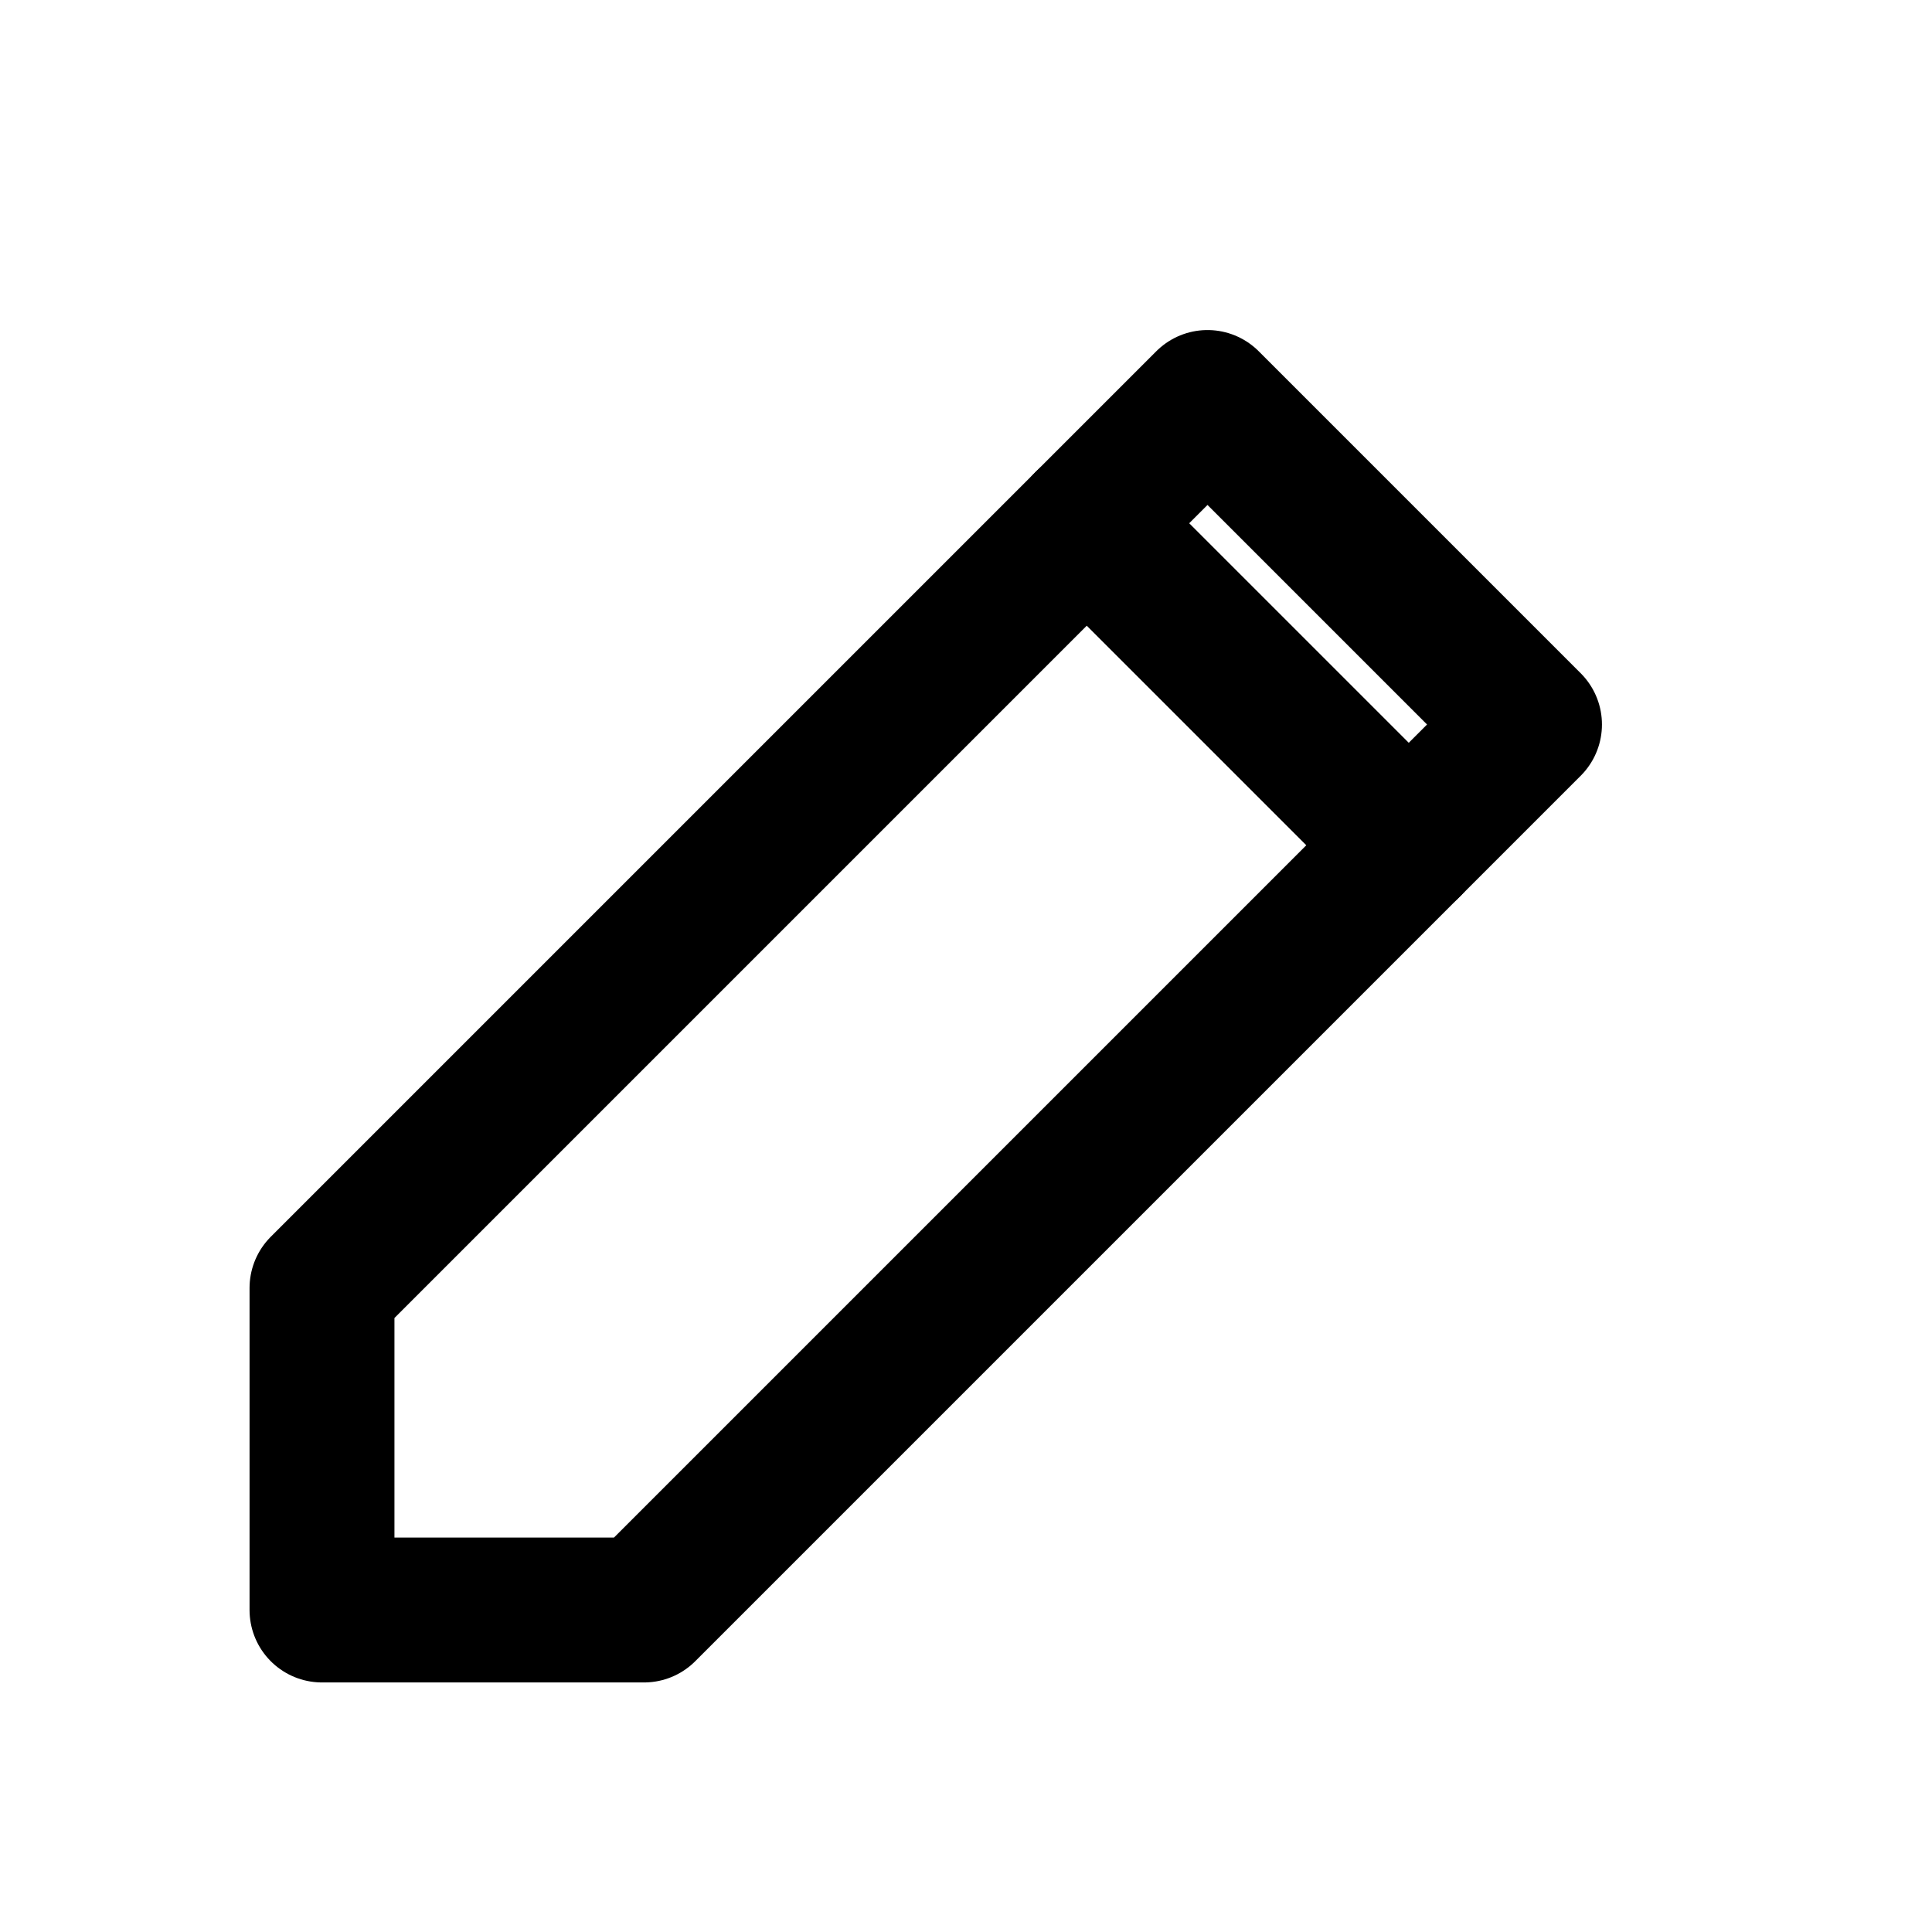
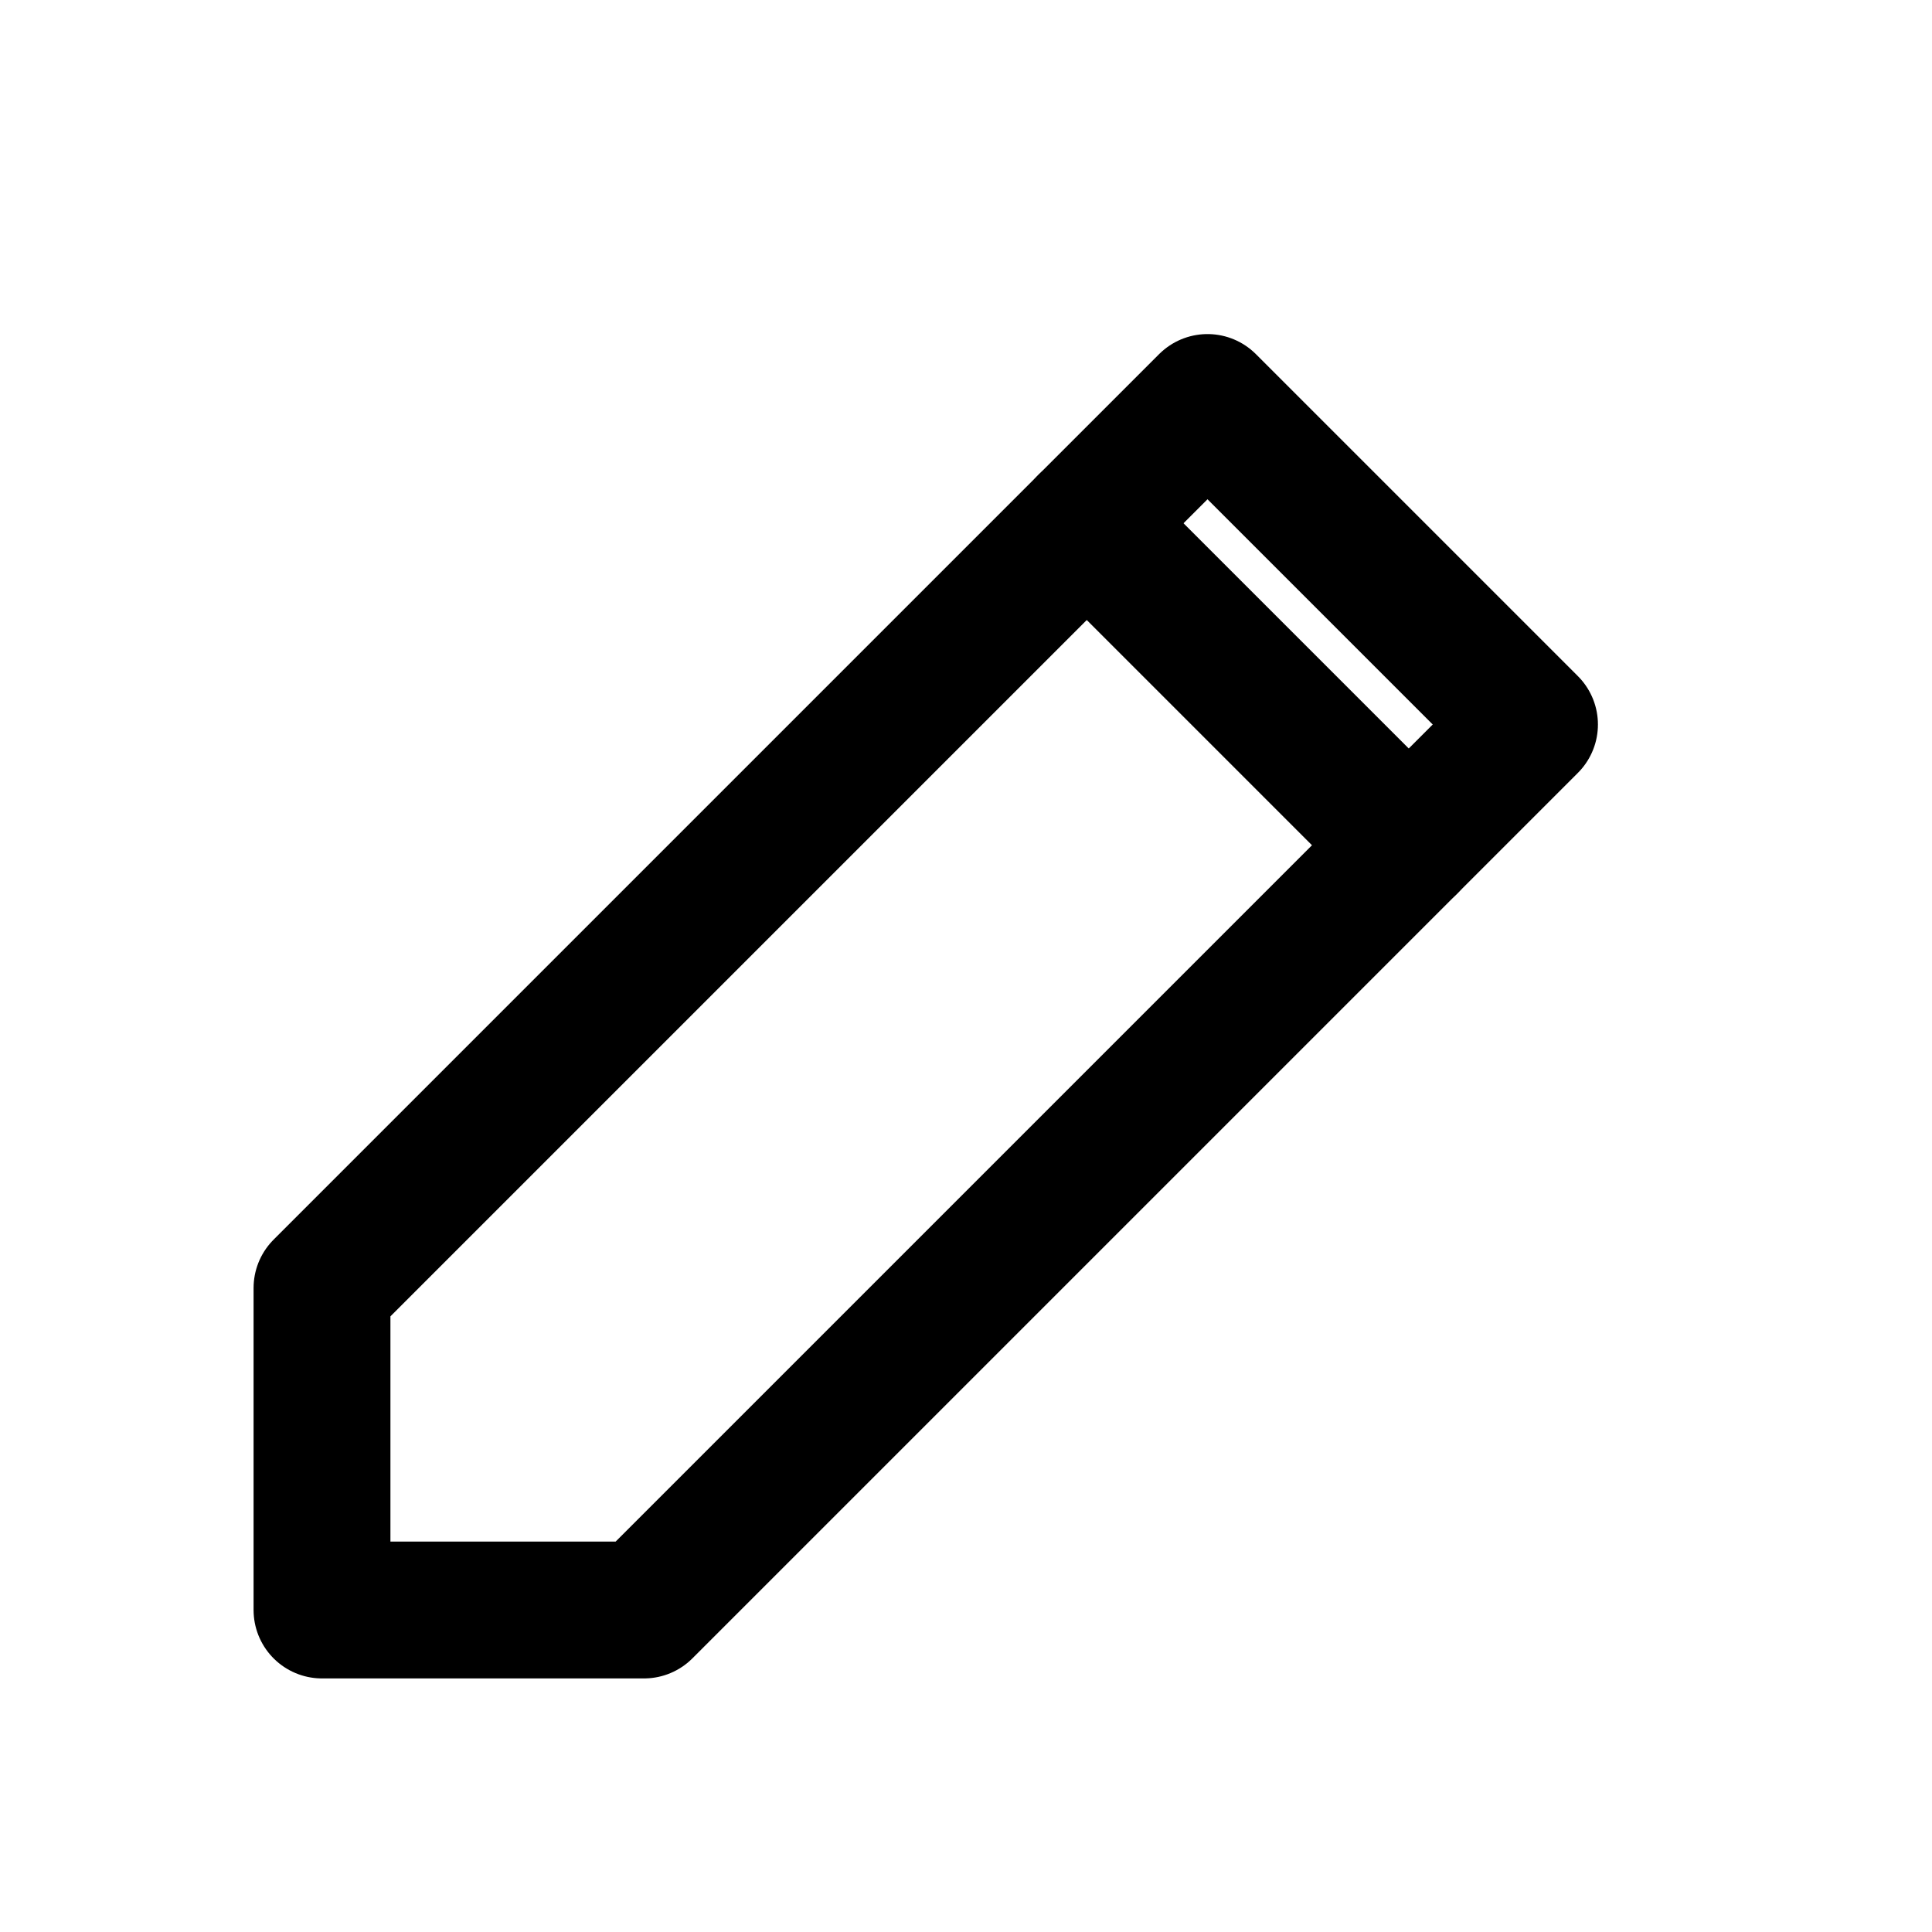
- <svg xmlns="http://www.w3.org/2000/svg" viewBox="0 0 24 24" fill="none" stroke="currentColor" stroke-width="1.8" stroke-linecap="round" stroke-linejoin="round">
+ <svg xmlns="http://www.w3.org/2000/svg" viewBox="0 0 24 24" fill="none" stroke="currentColor" stroke-width="1.7" stroke-linecap="round" stroke-linejoin="round">
  <path d="M4 20h4L19 9l-4-4L4 16z" />
  <path d="m13.5 6.5 4 4" />
</svg>
